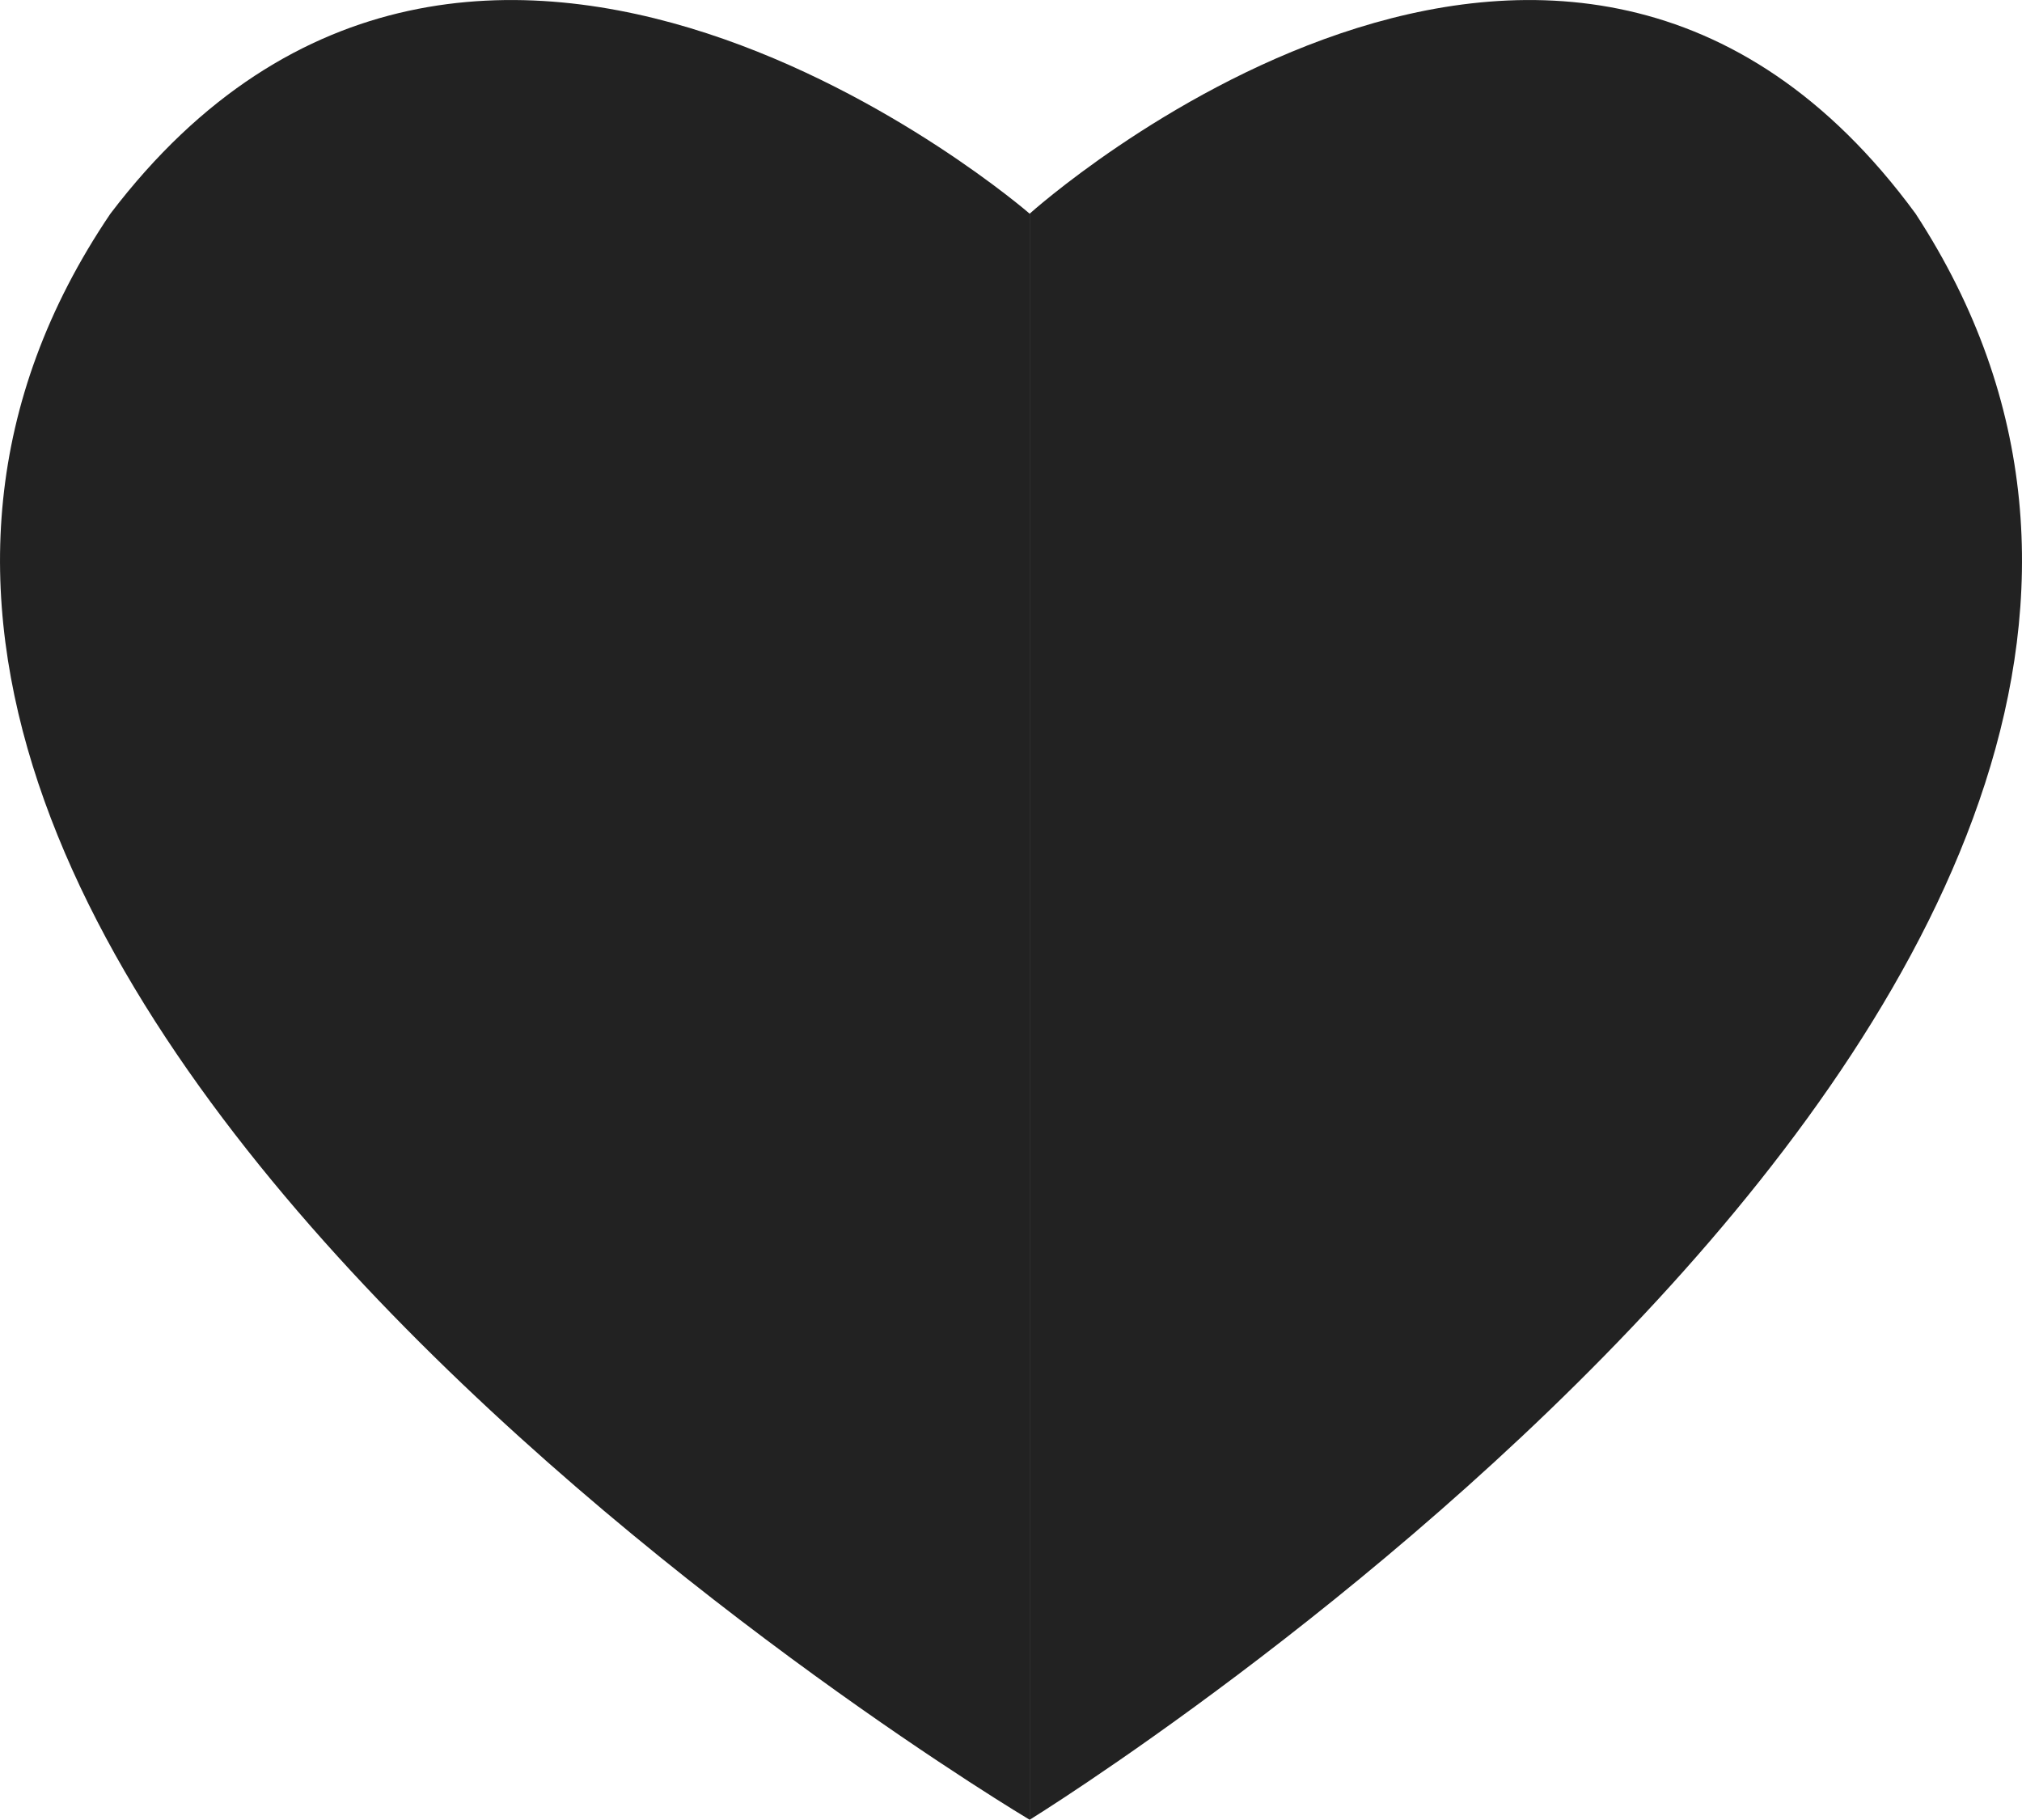
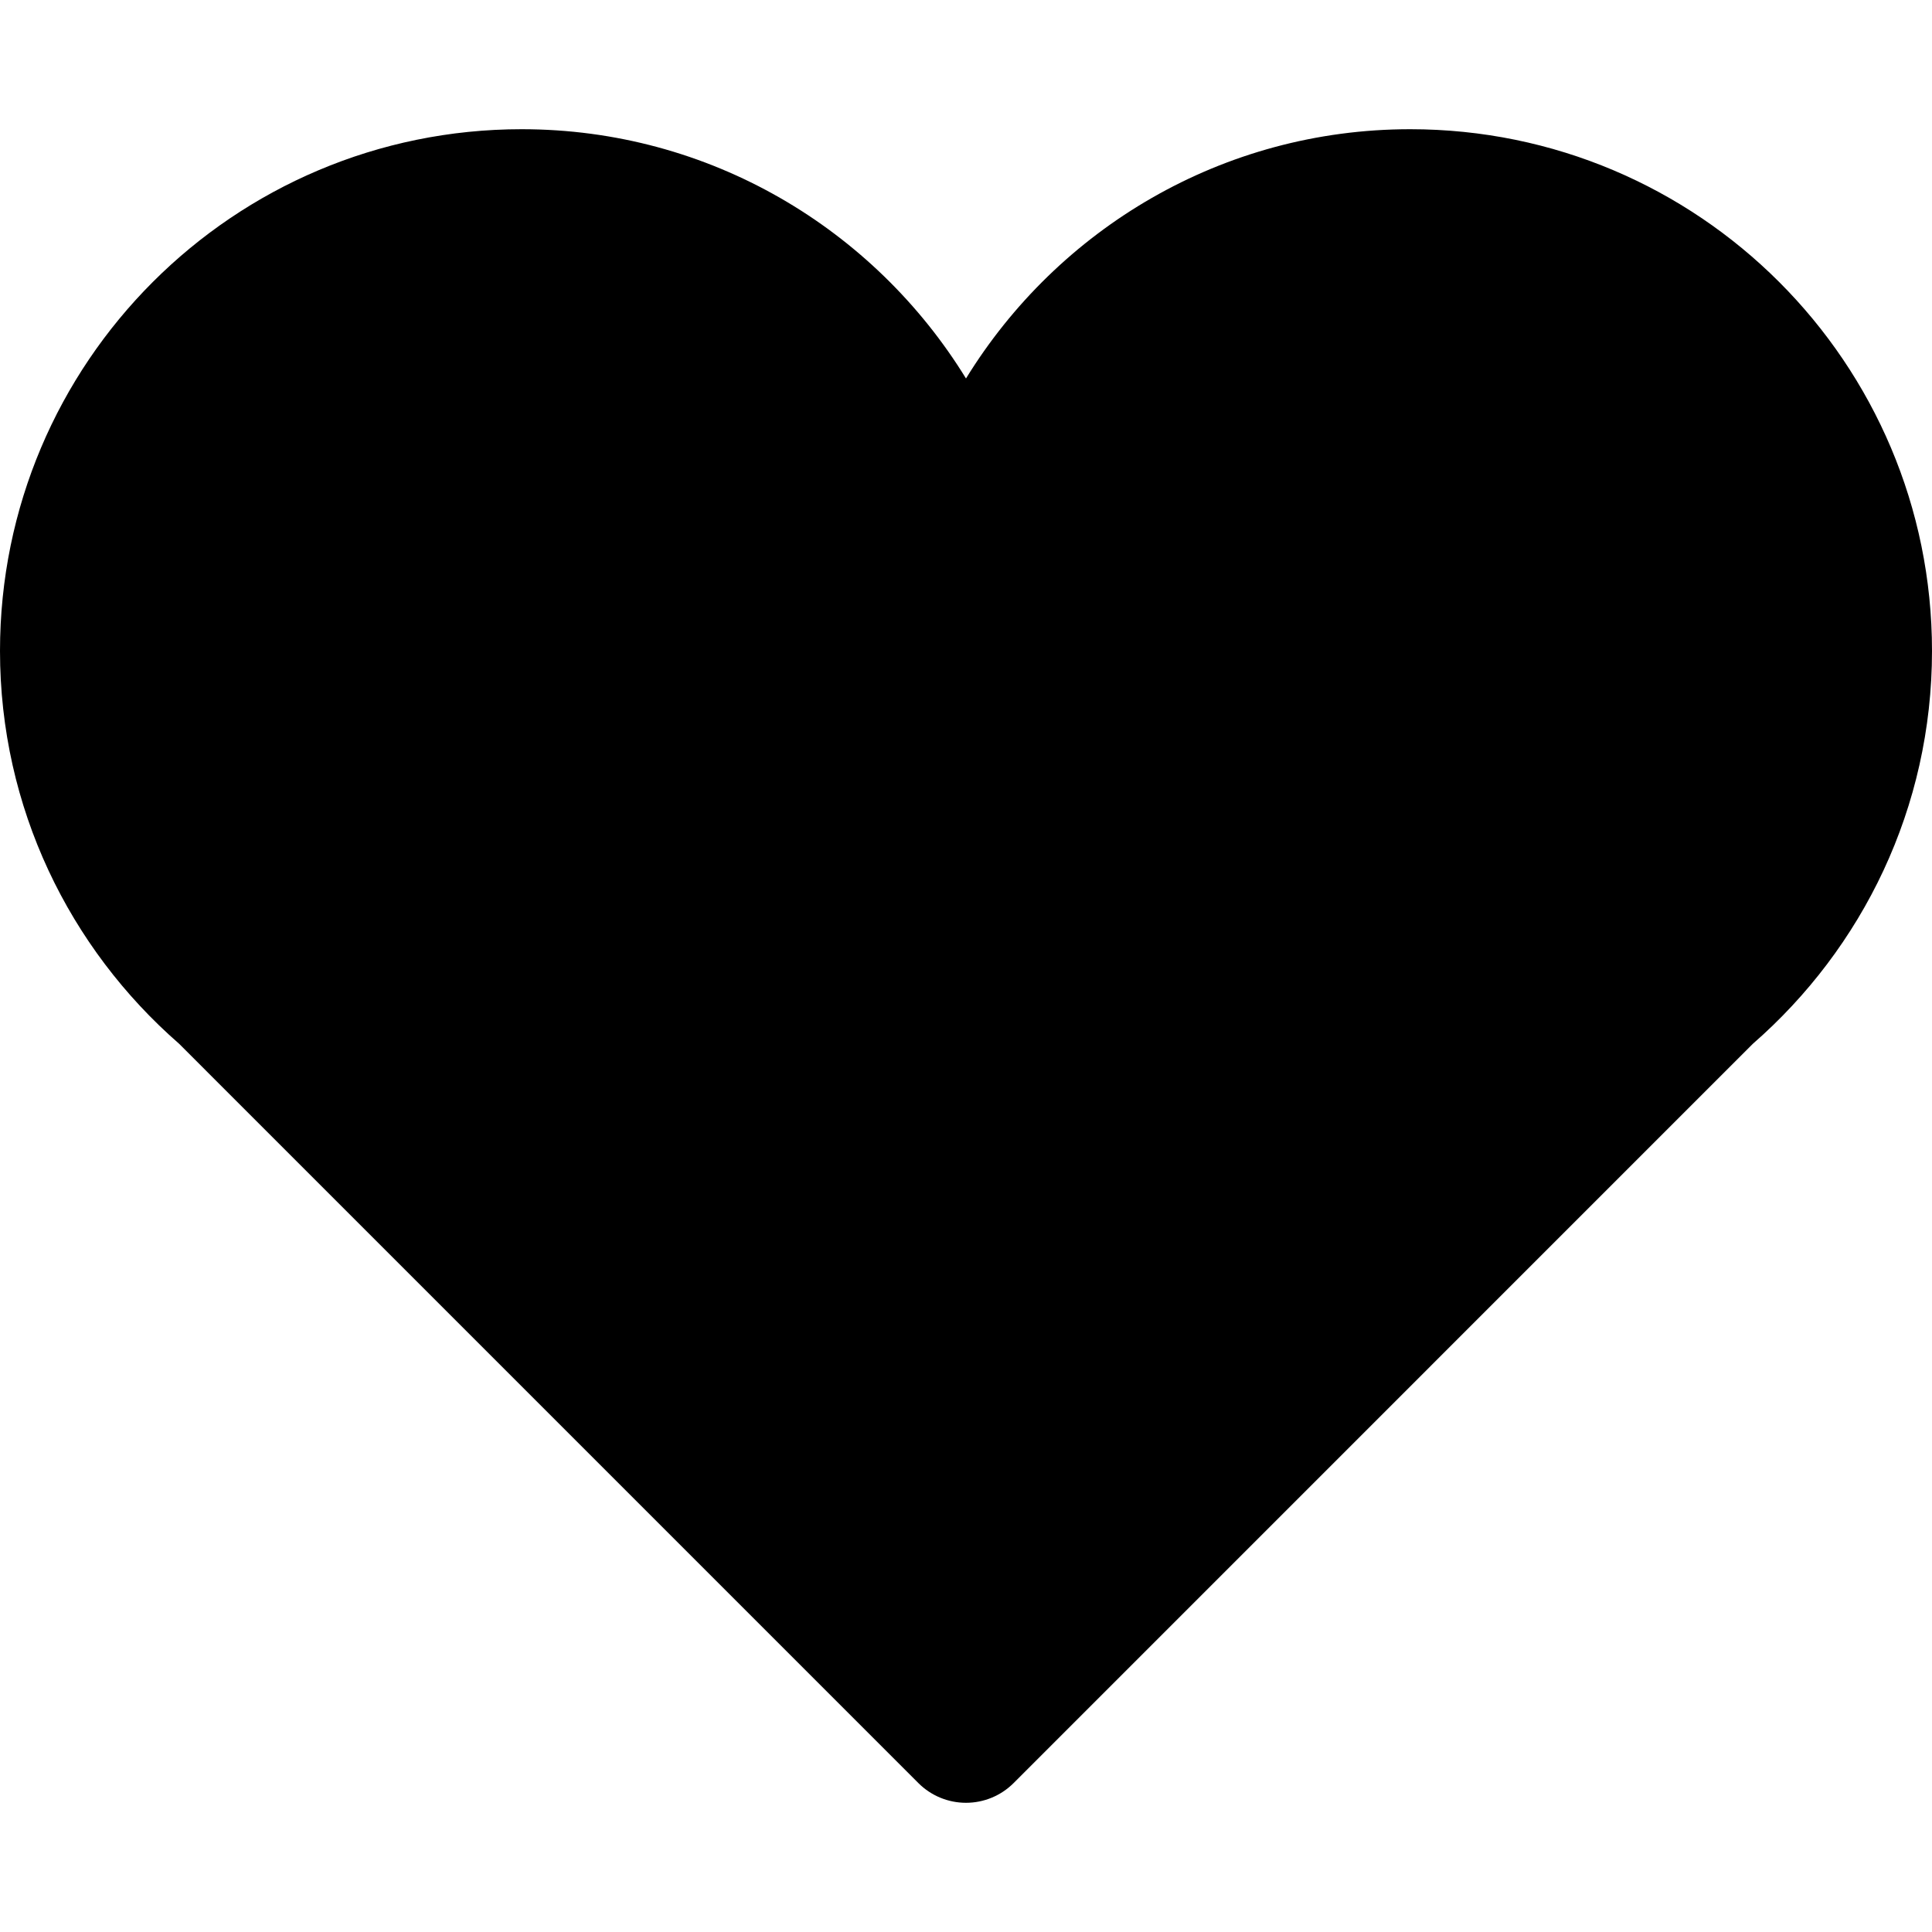
- <svg xmlns="http://www.w3.org/2000/svg" width="20.696" height="18.623" viewBox="0 0 20.696 18.623">
-   <g id="Group_3" data-name="Group 3" transform="translate(0 0)">
-     <path id="Path_2" data-name="Path 2" d="M3728.93,57.165s5.461-4.92,9.068,0c5.044,7.732-9.068,16.437-9.068,16.437" transform="translate(-3718.391 -54.978)" fill="#222" />
-     <path id="Path_3" data-name="Path 3" d="M3739.469,57.165s-5.666-4.92-9.409,0c-5.233,7.732,9.409,16.437,9.409,16.437" transform="translate(-3728.93 -54.978)" fill="#222" />
+ <svg xmlns="http://www.w3.org/2000/svg" version="1.1" id="Capa_1" x="0px" y="0px" viewBox="0 0 492.719 492.719" style="enable-background:new 0 0 492.719 492.719;" xml:space="preserve">
+   <g>
+     <g id="Icons_18_">
+       <path d="M492.719,166.008c0-73.486-59.573-133.056-133.059-133.056c-47.985,0-89.891,25.484-113.302,63.569    c-23.408-38.085-65.332-63.569-113.316-63.569C59.556,32.952,0,92.522,0,166.008c0,40.009,17.729,75.803,45.671,100.178    l188.545,188.553c3.22,3.22,7.587,5.029,12.142,5.029c4.555,0,8.922-1.809,12.142-5.029l188.545-188.553    C474.988,241.811,492.719,206.017,492.719,166.008z" />
+     </g>
  </g>
+   <g>
+ </g>
+   <g>
+ </g>
+   <g>
+ </g>
+   <g>
+ </g>
+   <g>
+ </g>
+   <g>
+ </g>
+   <g>
+ </g>
+   <g>
+ </g>
+   <g>
+ </g>
+   <g>
+ </g>
+   <g>
+ </g>
+   <g>
+ </g>
+   <g>
+ </g>
+   <g>
+ </g>
+   <g>
+ </g>
</svg>
